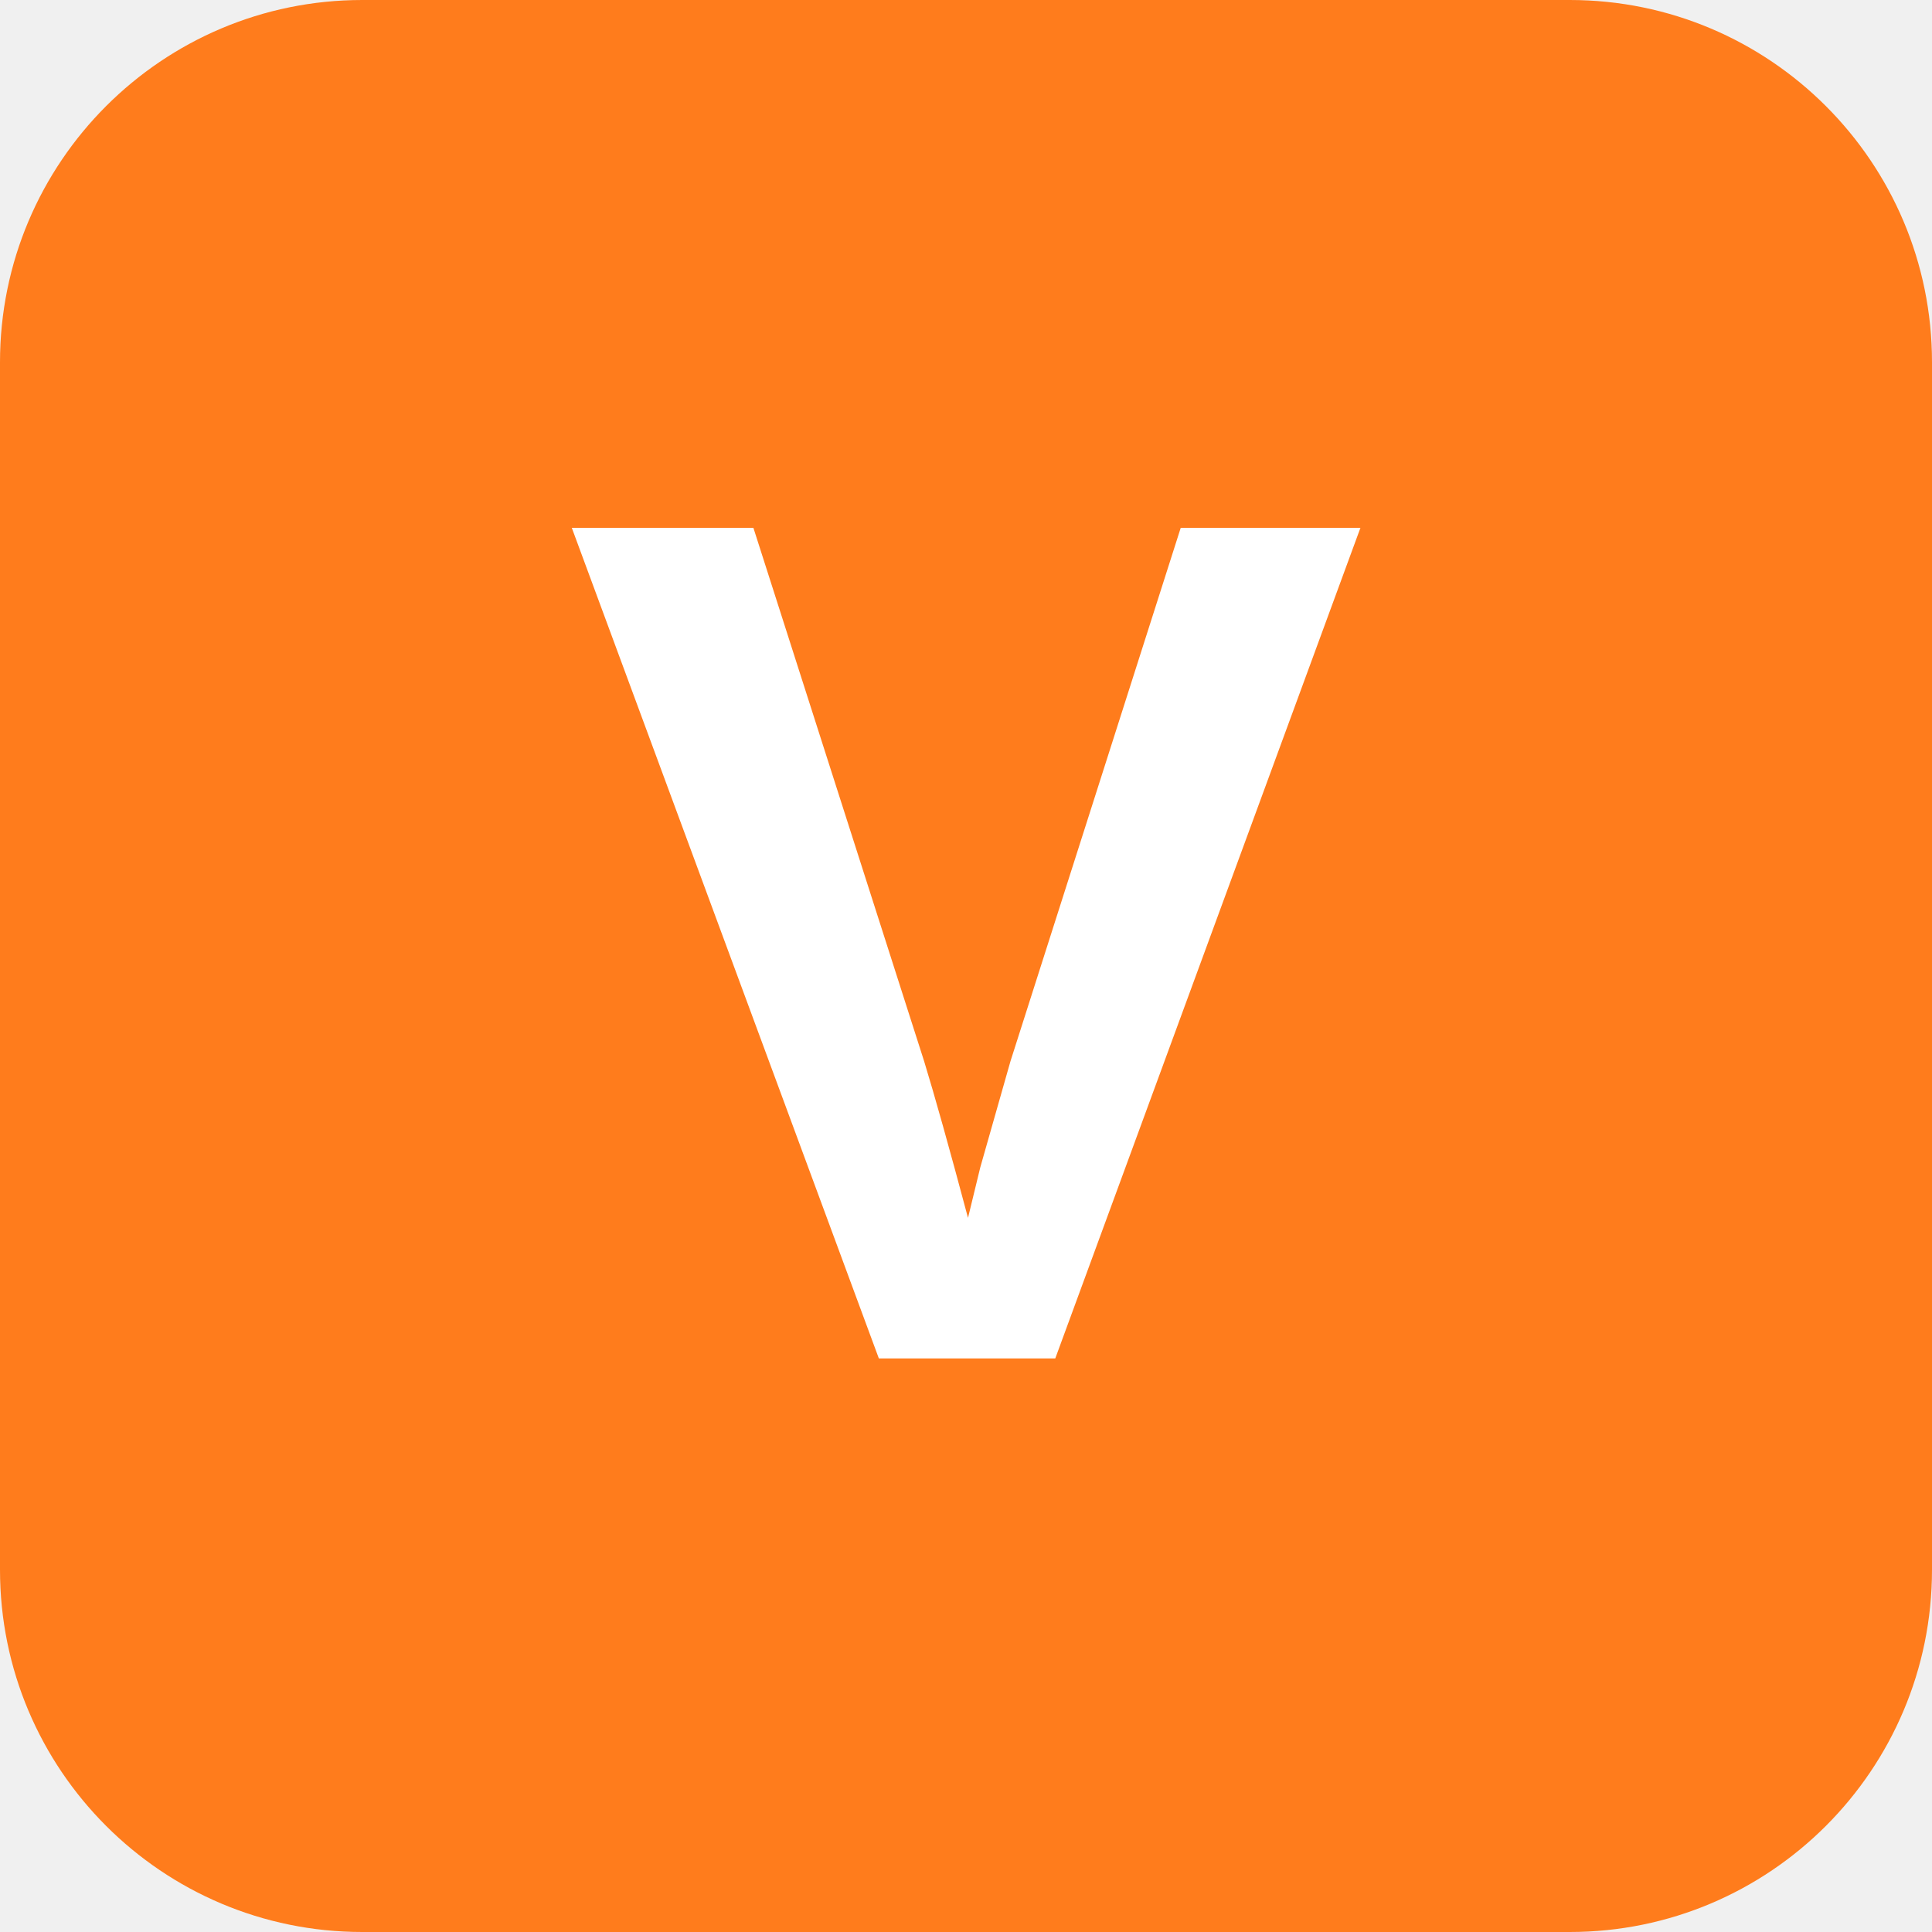
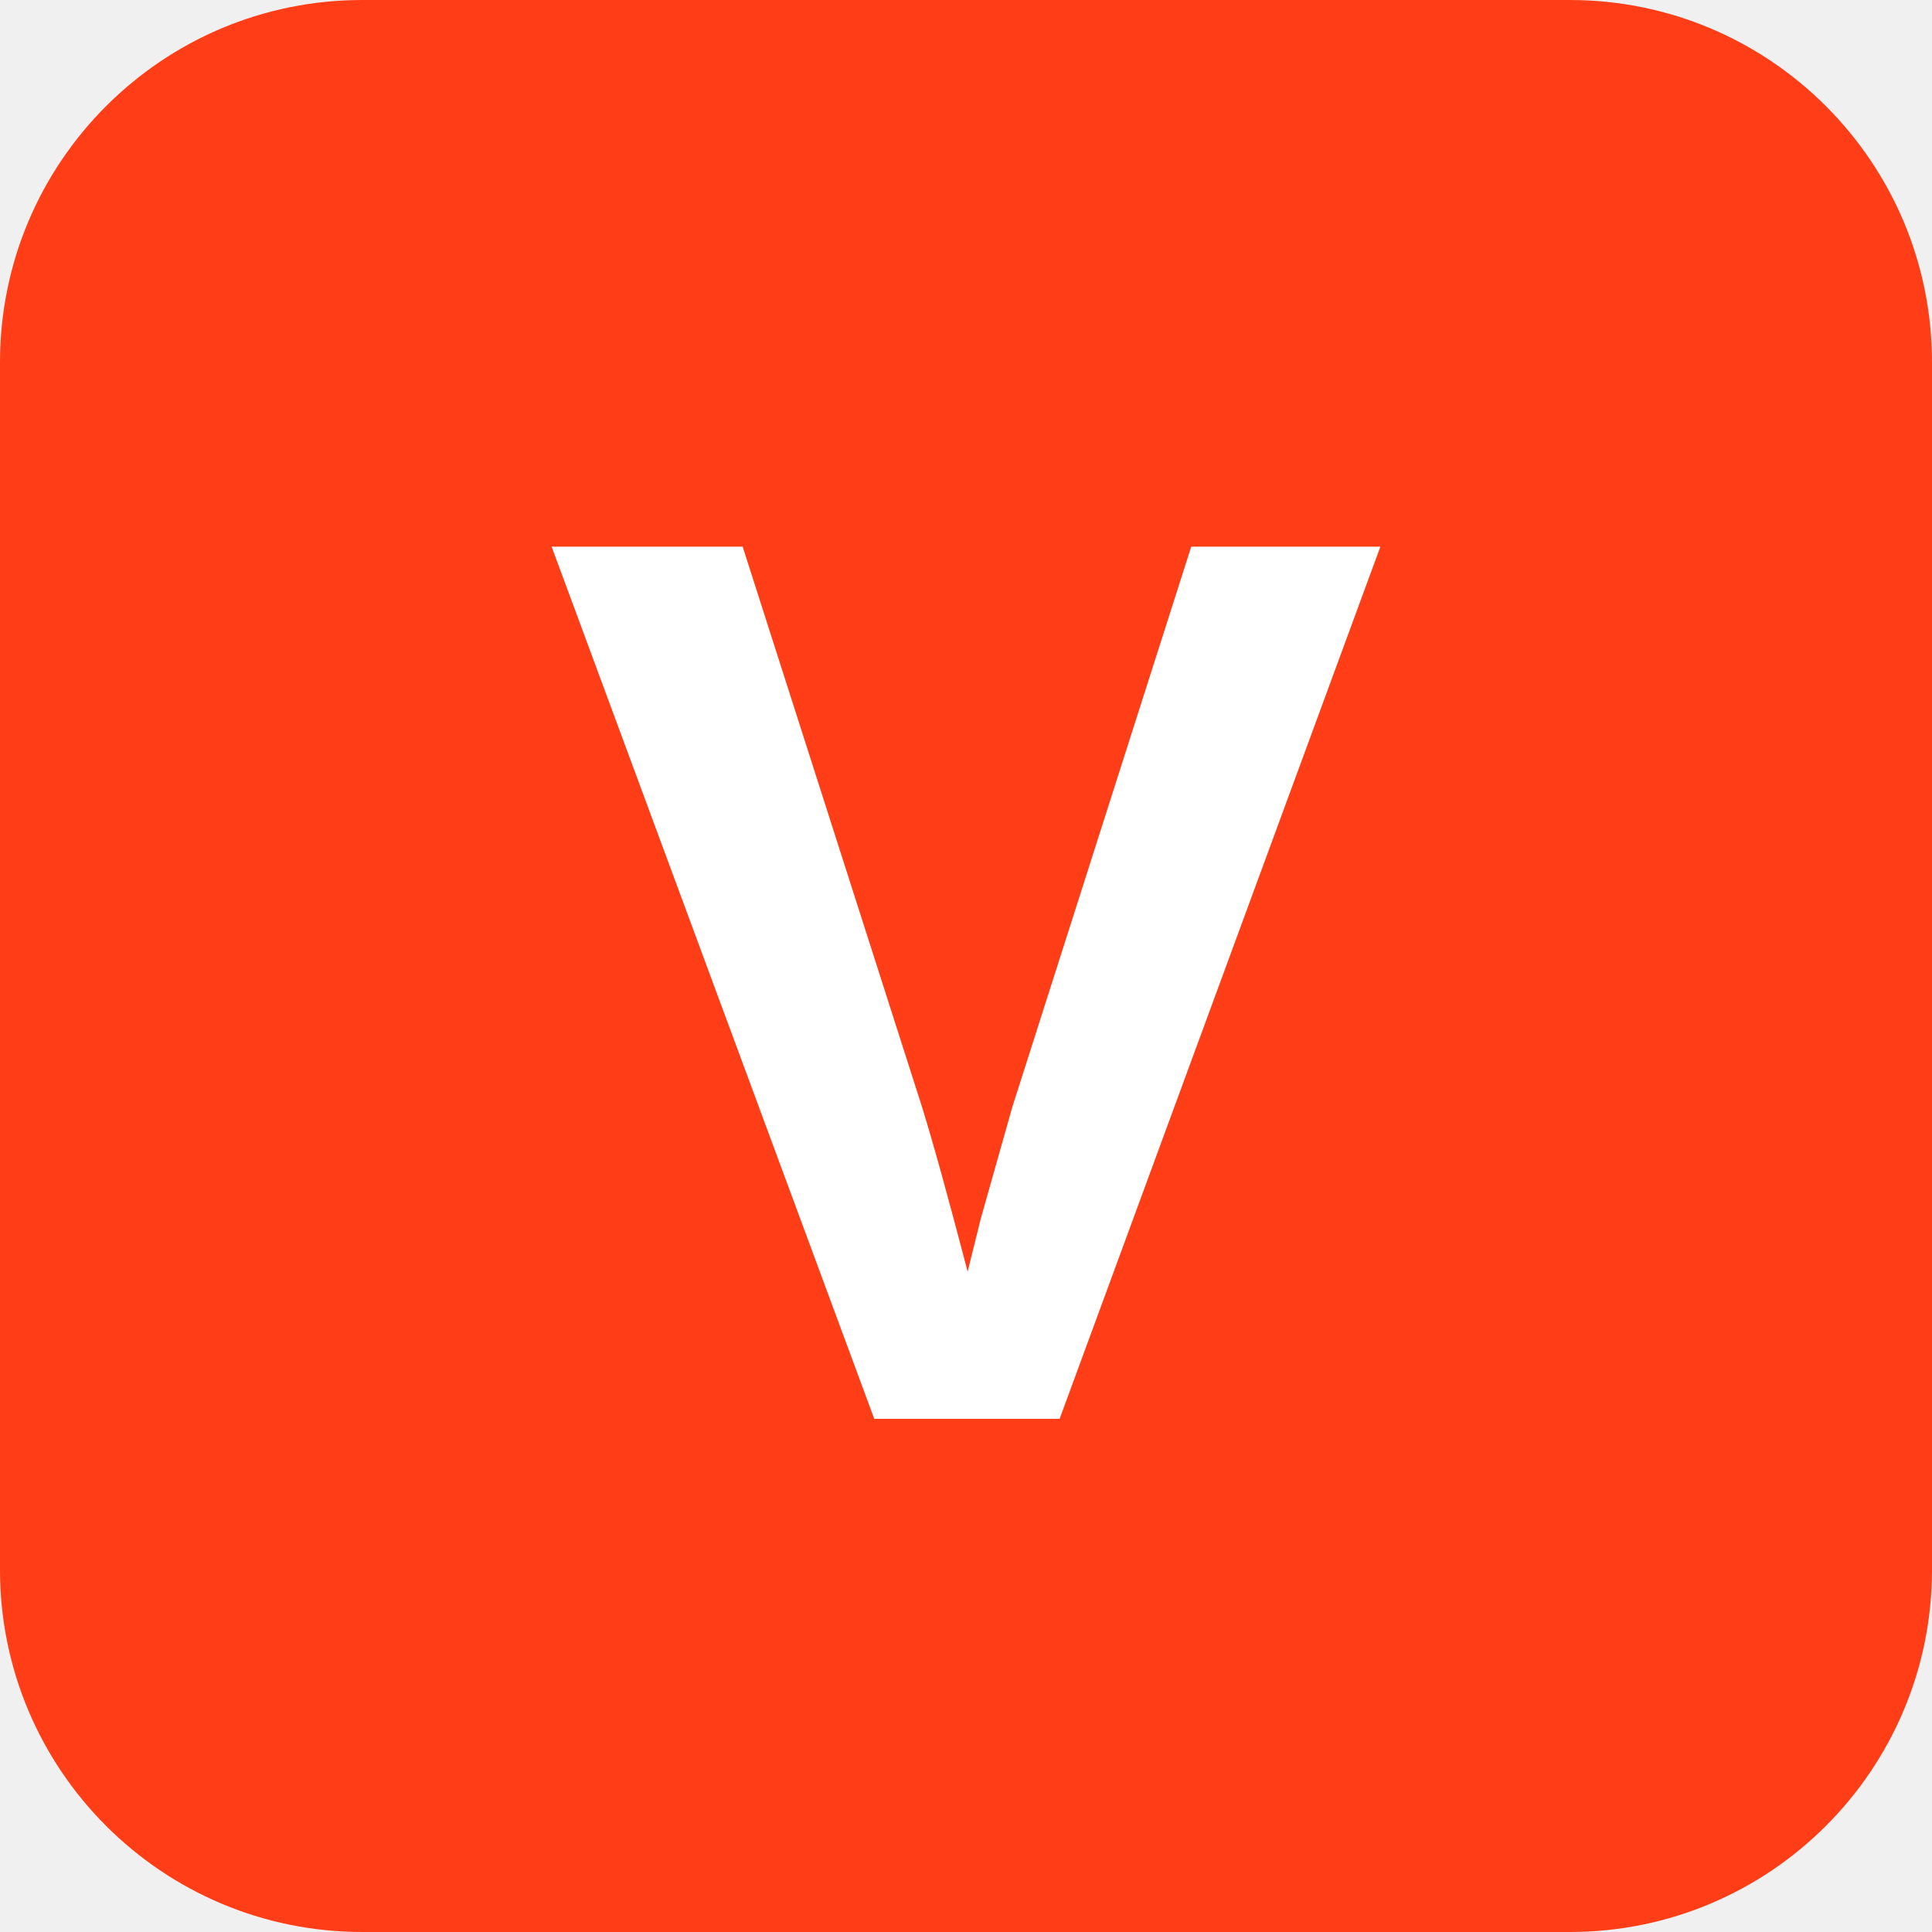
<svg xmlns="http://www.w3.org/2000/svg" viewBox="0 0 64 64">
-   <rect width="64" height="64" rx="12" fill="#ff7c1c" />
-   <text x="32" y="45" font-family="Arial,Helvetica,sans-serif" font-weight="800" font-size="40" text-anchor="middle" fill="white">V</text>
+   <rect width="64" height="64" rx="12" fill="#ff3e17" />
+   <text x="32" y="47" font-family="Arial,Helvetica,sans-serif" font-weight="800" font-size="42" text-anchor="middle" fill="white">V</text>
</svg>
